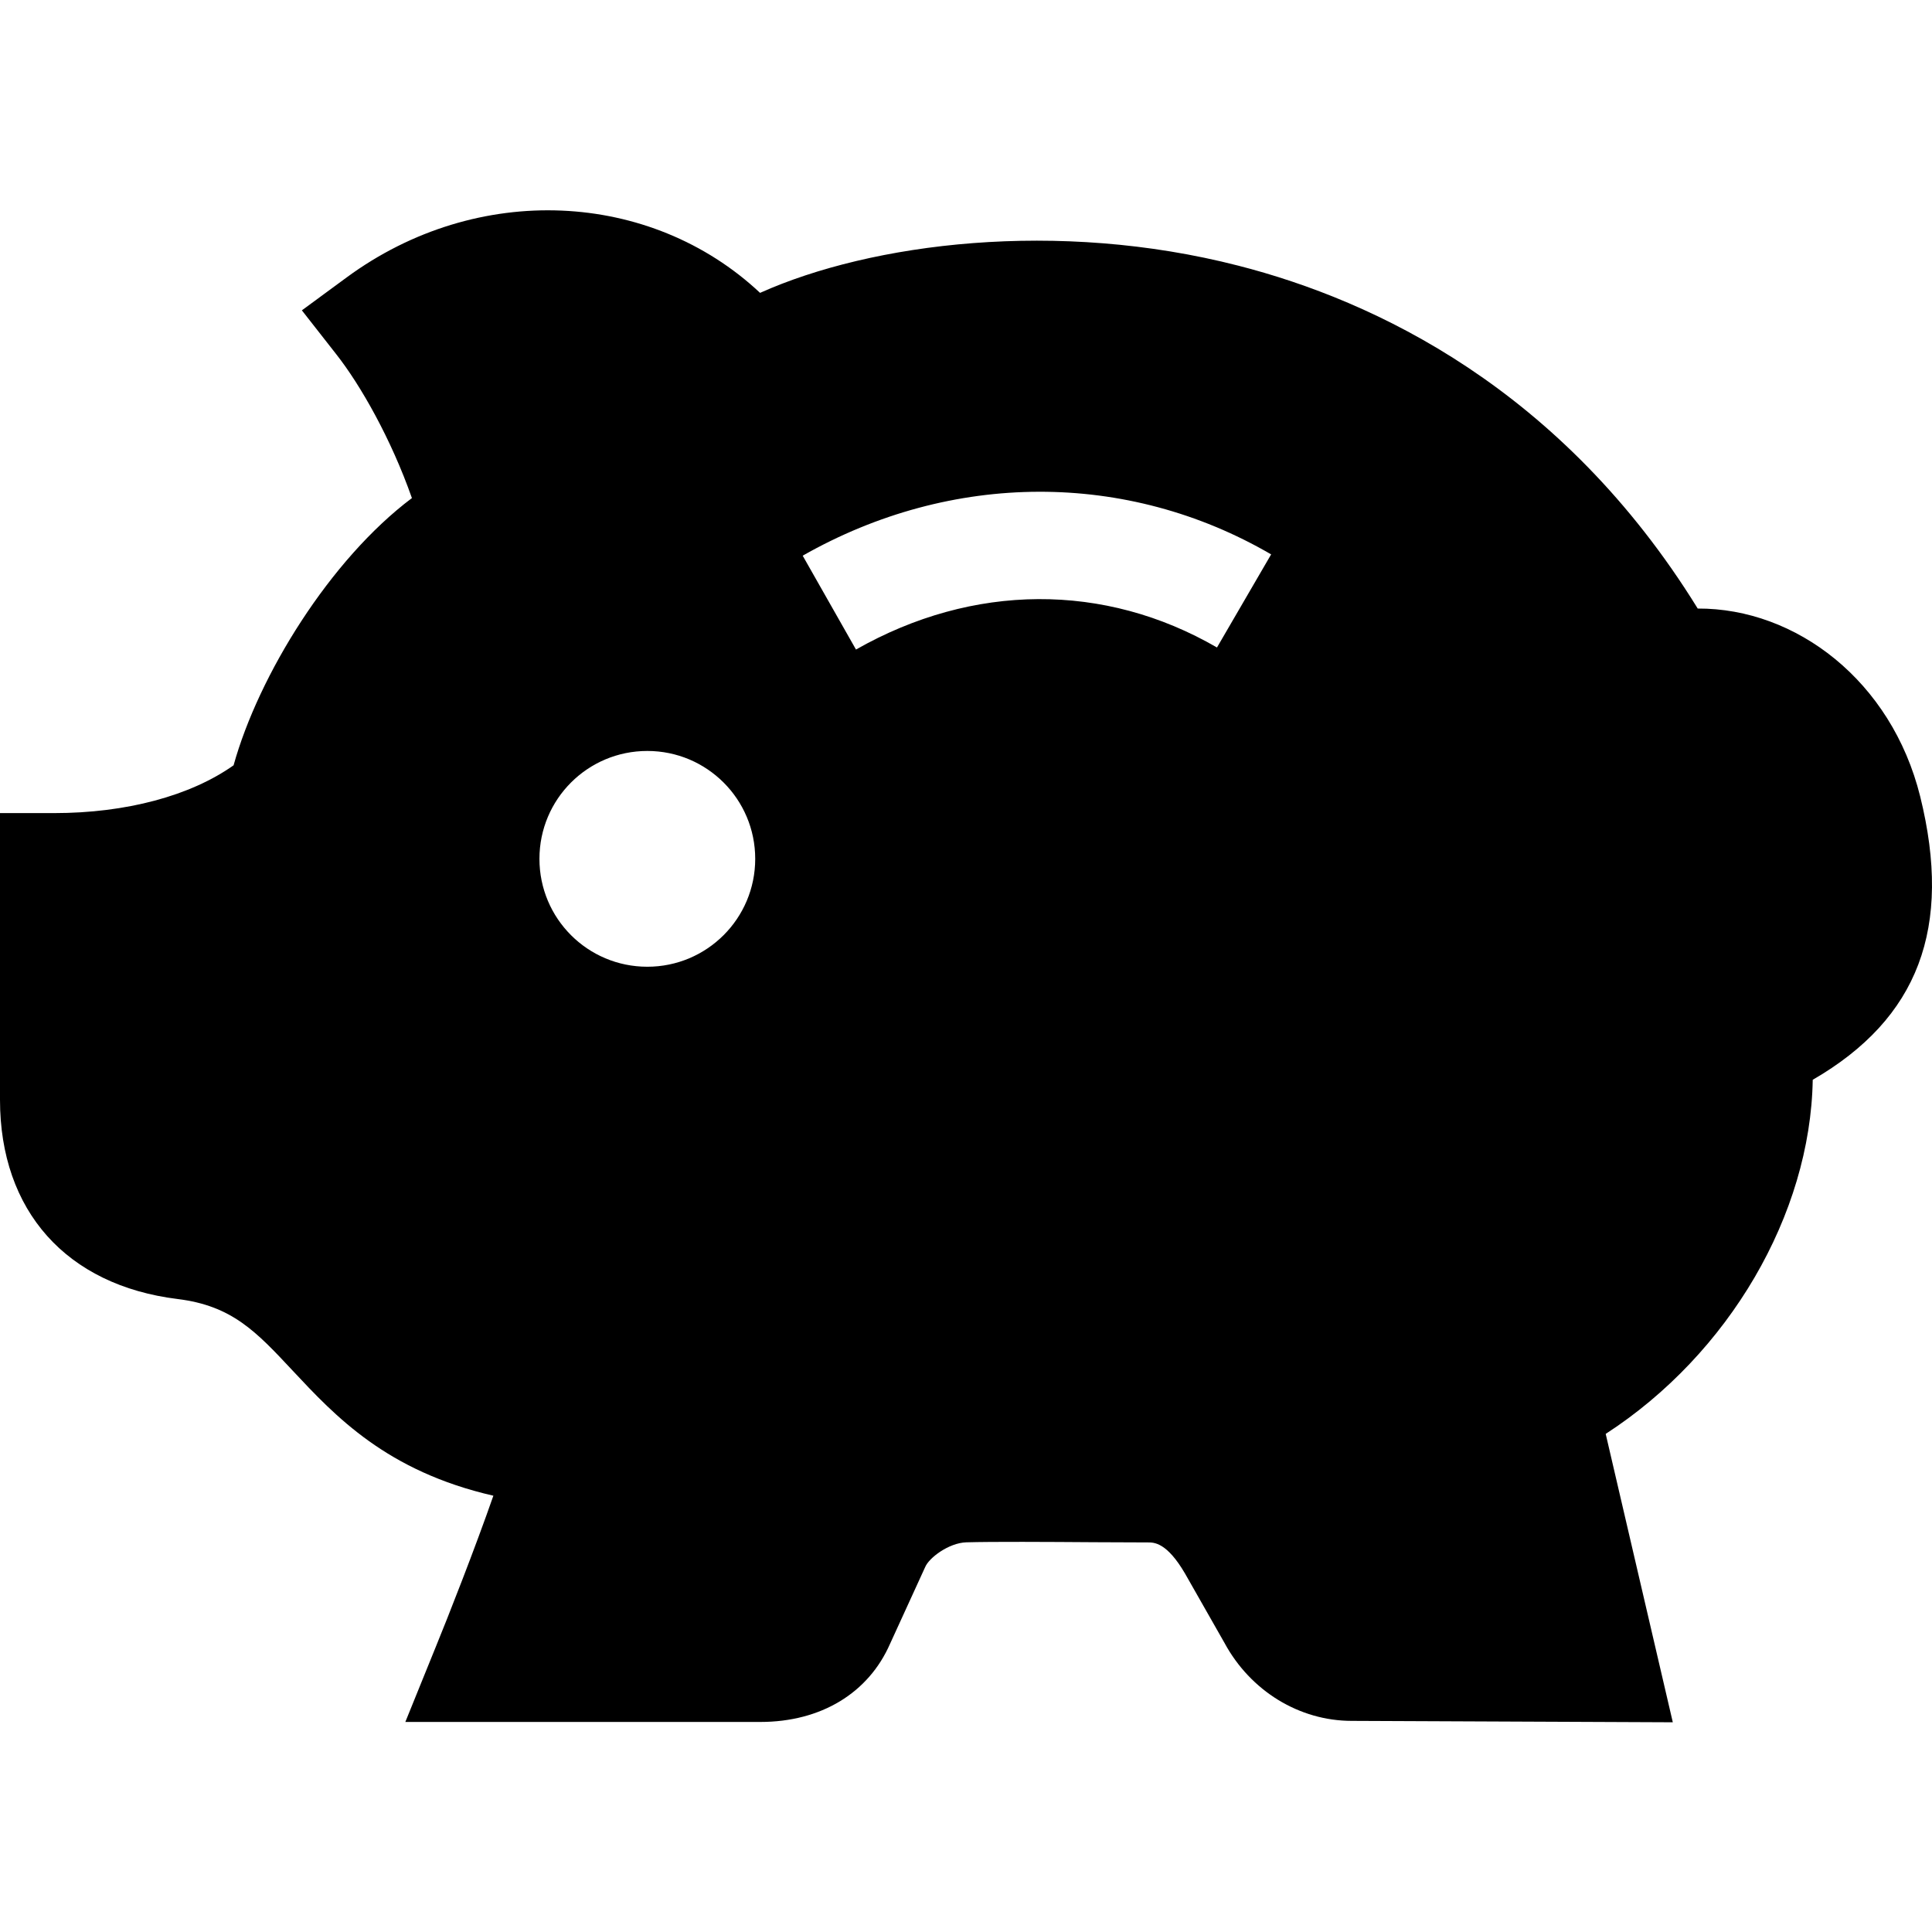
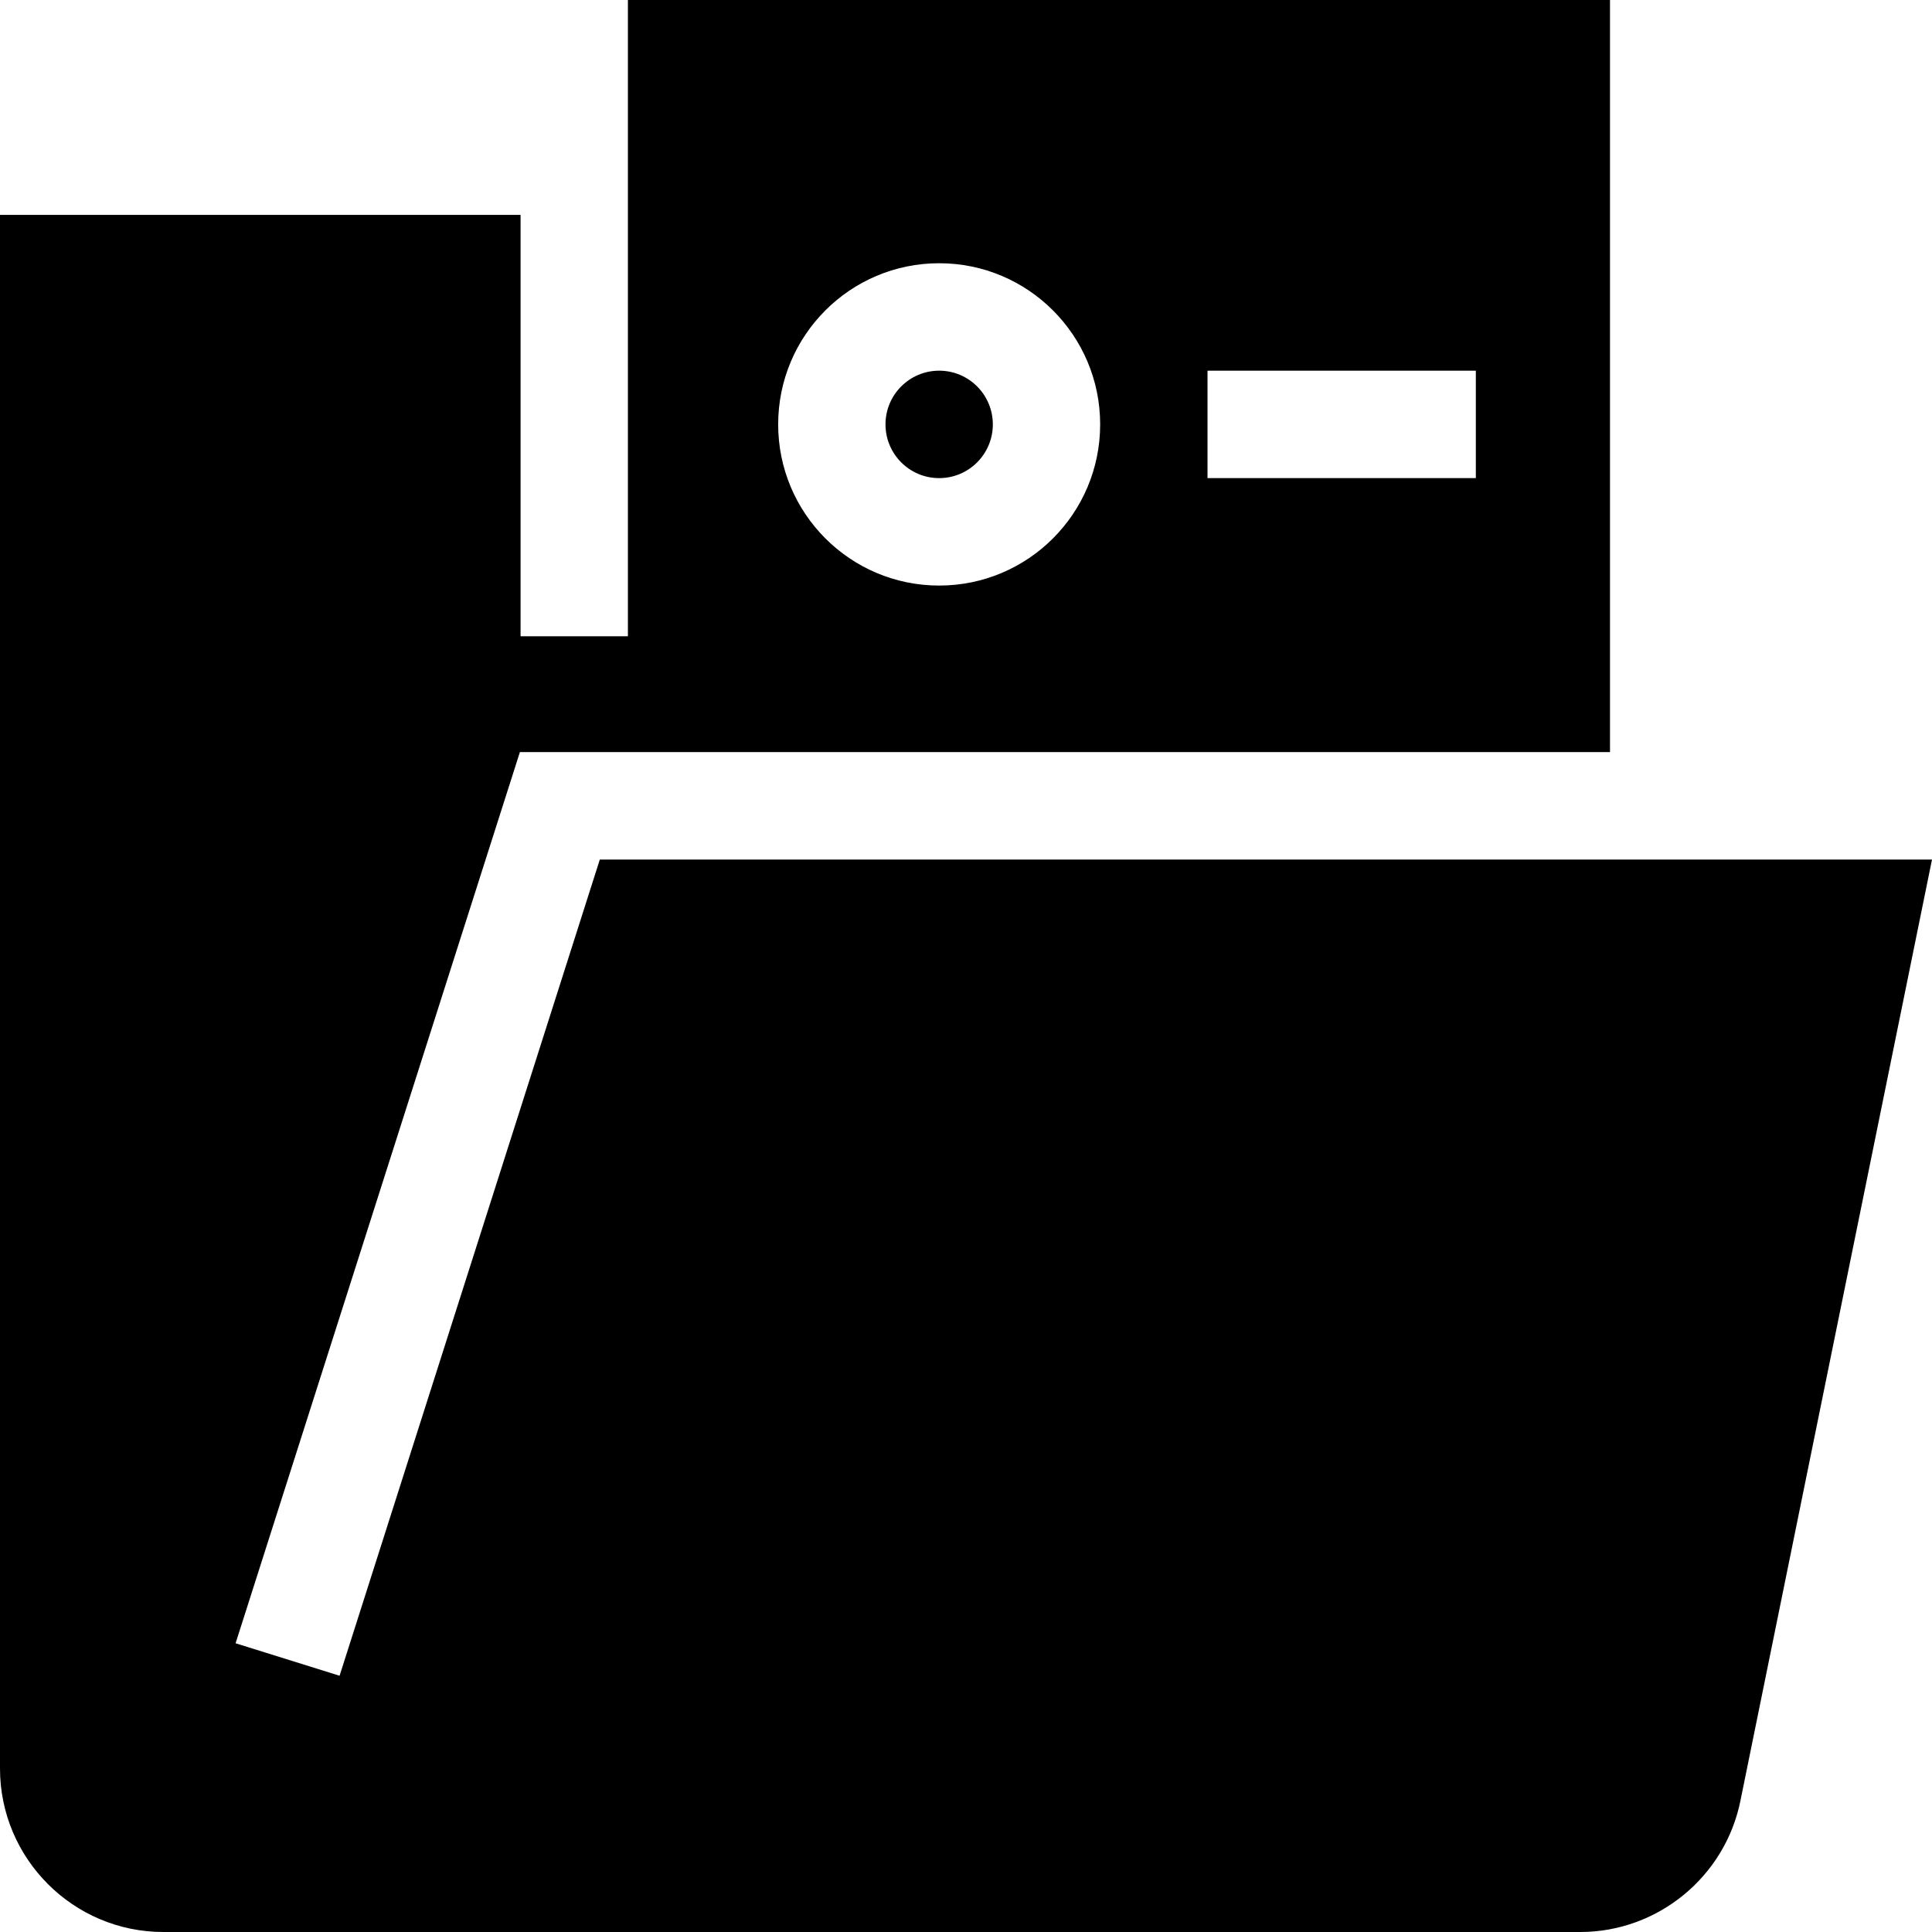
<svg xmlns="http://www.w3.org/2000/svg" viewBox="0 0 1920 1920">
-   <path d="M1209.419 643.473c-111.721-64.76-242.42-64.116-358.752 2.037l-52.965-93.28c148.175-84.273 322.297-84.701 465.54-1.286l-53.823 92.53ZM643.308 960.731c-59.292 0-107.218-47.926-107.218-107.218 0-59.291 47.926-107.218 107.218-107.218 59.184 0 107.218 47.927 107.218 107.218 0 59.292-48.034 107.218-107.218 107.218Zm1264.958-169.19c-28.52-114.937-123.408-187.202-221.084-186.773-134.987-218.618-321.225-306.108-456.534-340.74-179.912-46.21-364.541-22.622-475.297 27.02-108.72-101.964-280.804-110.97-410.86-15.332l-44.495 32.701 34.095 43.53c24.231 30.772 54.574 84.167 75.267 143.03-81.378 61.114-152.356 176.051-177.231 265.578-42.887 30.343-106.79 47.498-178.518 47.498H0v284.878c0 110.327 65.94 184.415 176.588 198.032 53.93 6.647 77.947 32.272 114.294 71.192 42.351 45.246 93.28 99.928 199.426 124.266-18.227 52.322-45.139 120.728-57.576 151.07l-29.914 73.766h352.747c60.364 0 107.54-28.734 128.983-77.733l34.846-76.125c3.753-9.22 23.48-24.124 40.957-24.66 26.162-.75 80.736-.429 126.84-.107l53.716.214c6.004 0 18.655 0 36.668 30.772l39.35 69.156c25.839 47.712 74.301 77.411 126.41 77.411l319.08 1.394-66.69-286.594c122.443-79.341 203.5-217.974 205.752-351.89 105.18-60.899 139.061-151.07 106.789-281.554Z" fill-rule="evenodd" />
+   <g fill-rule="evenodd" clip-rule="evenodd" stroke="none" stroke-width="1">
+     <path d="M933.333 368.375C903.878 368.375 880 392.277 880 421.762C880 451.247 903.878 475.15 933.333 475.15C962.788 475.15 986.667 451.247 986.667 421.762C986.667 392.277 962.788 368.375 933.333 368.375Z" />
+     <path fill-rule="evenodd" clip-rule="evenodd" d="M0 213.55H517.333V632.308H624V0H1600V747.424H516.667L234.126 1633.06L337.468 1665.34L596.094 854.199H1920L1729.66 1789.36C1714.51 1865.08 1647.52 1920 1570.48 1920H162.318C72.826 1920 0 1847.1 0 1757.52V213.55ZM773.333 421.762C773.333 333.307 844.968 261.6 933.333 261.6C1021.7 261.6 1093.33 333.307 1093.33 421.762C1093.33 510.217 1021.7 581.925 933.333 581.925C844.968 581.925 773.333 510.217 773.333 421.762ZM1200 368.375H1466.67V475.15H1200V368.375Z" />
+   </g>
</svg>
